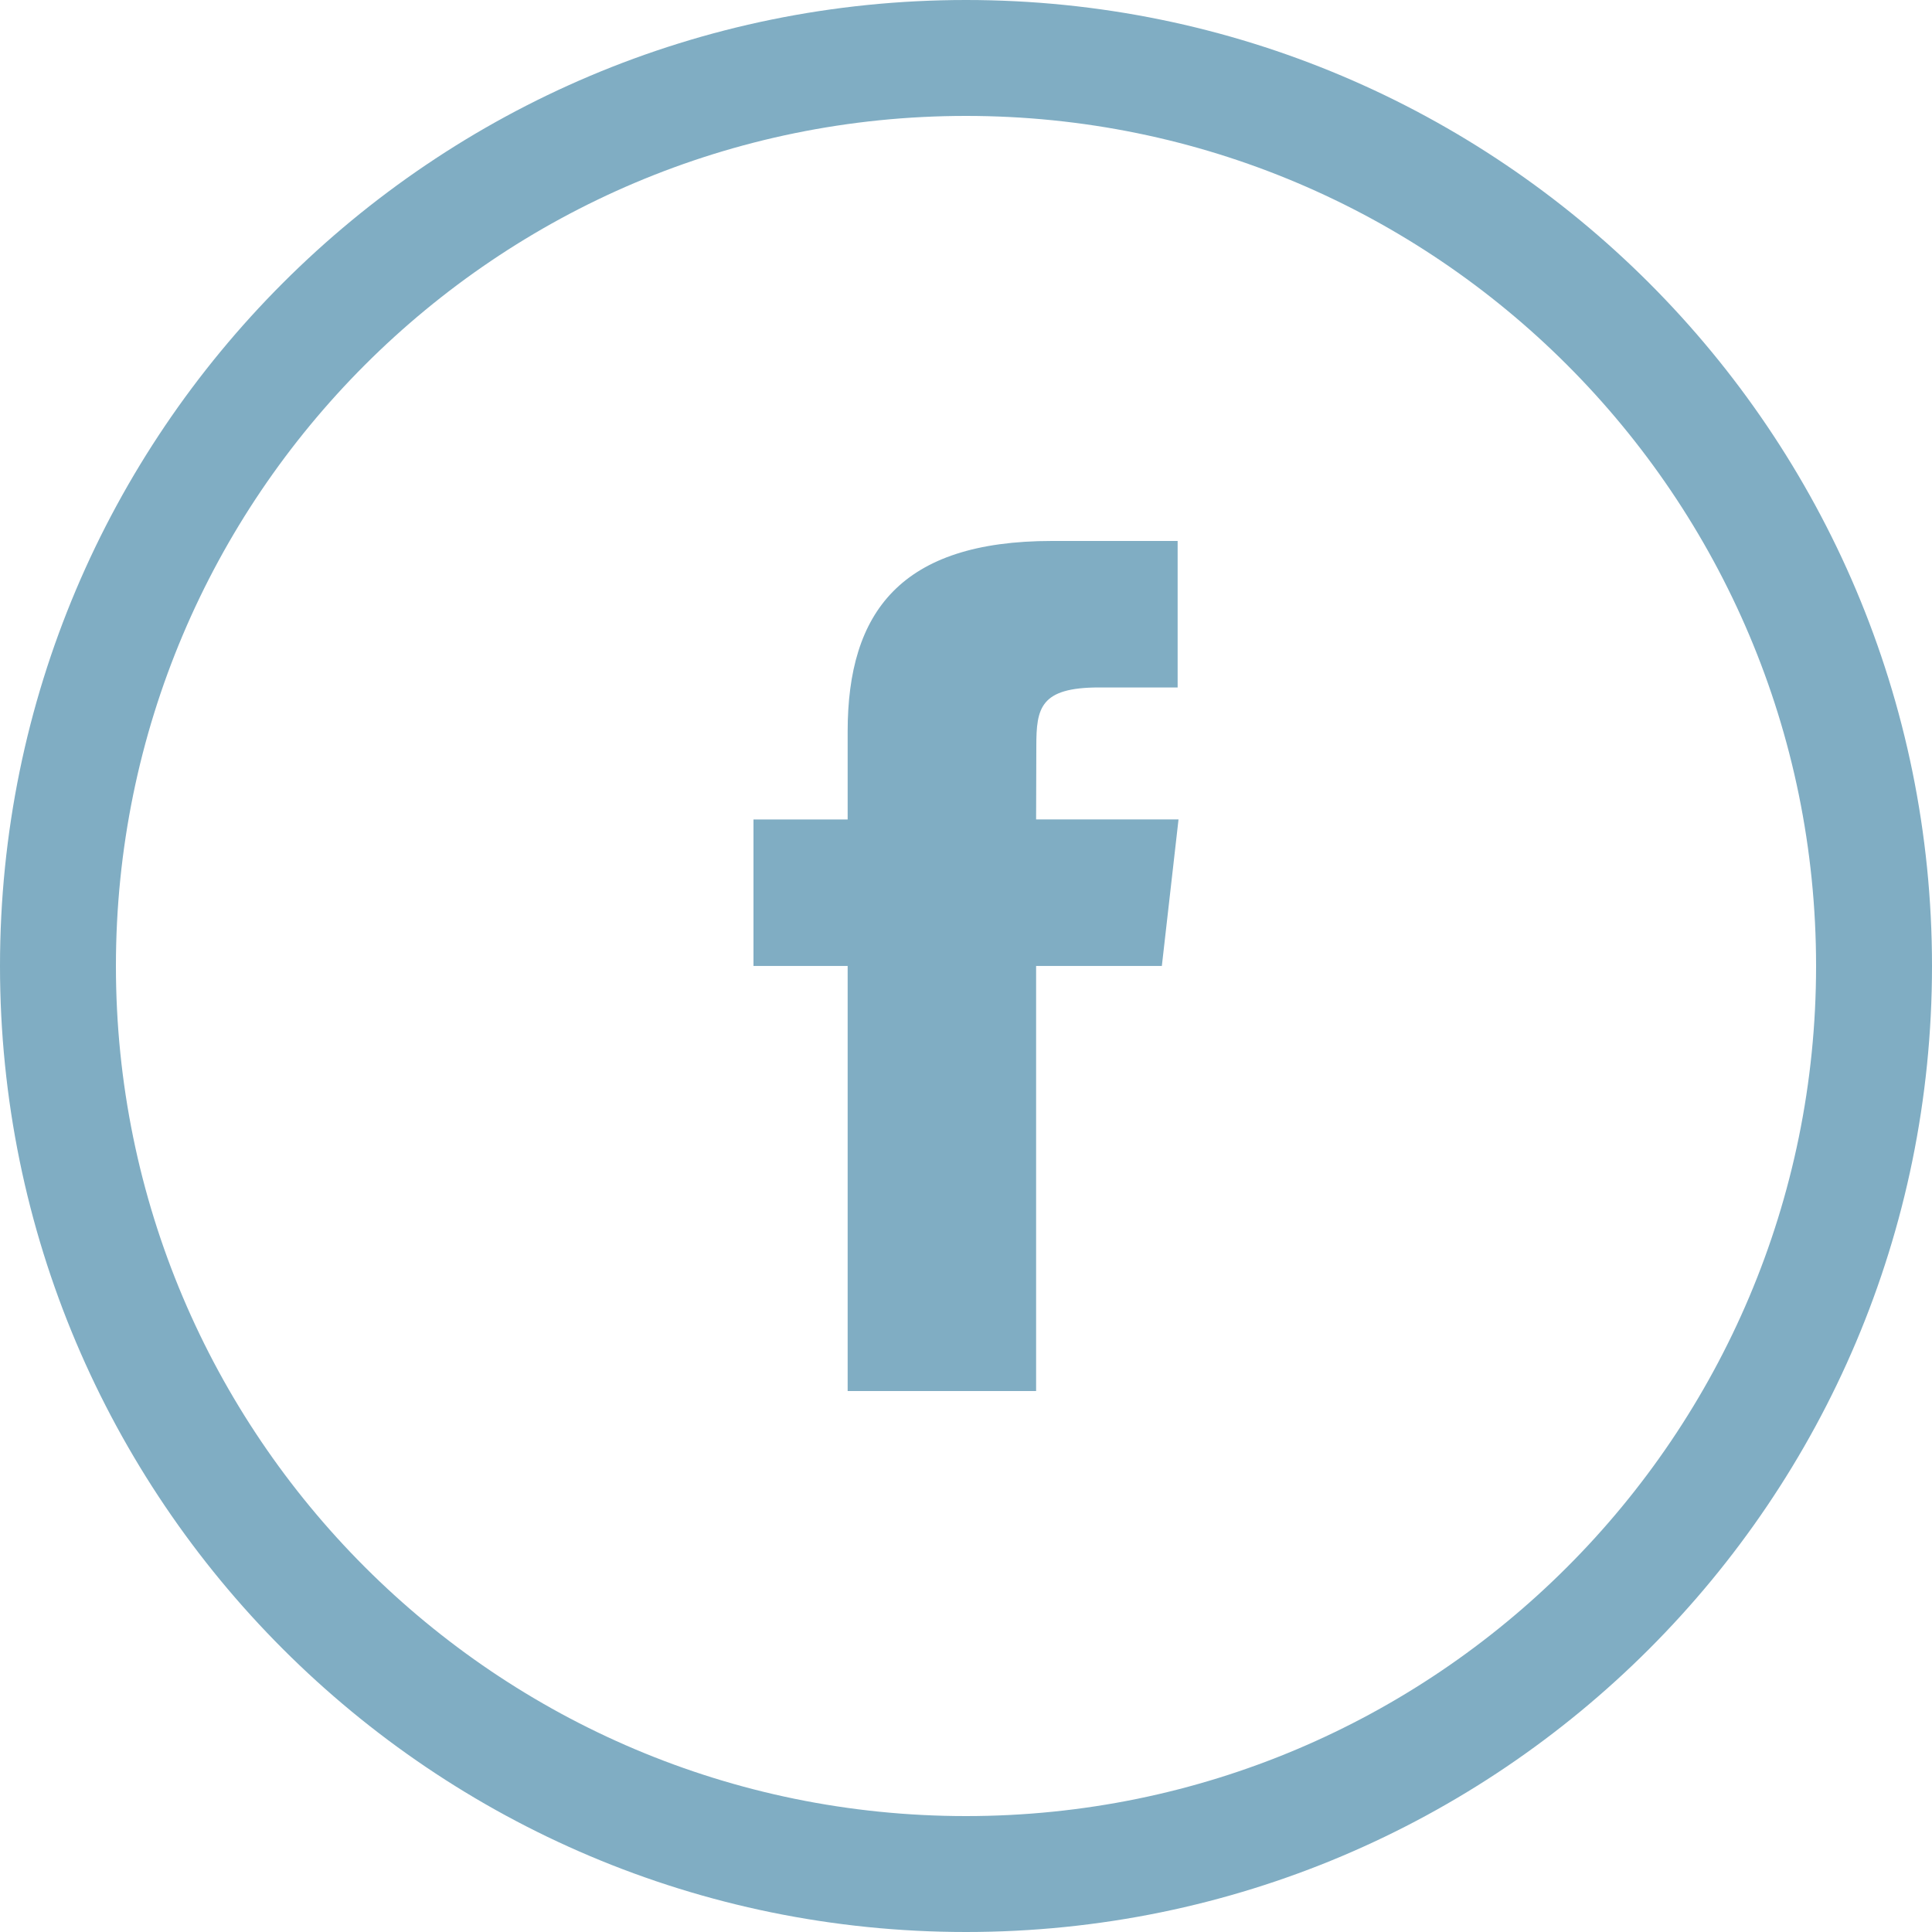
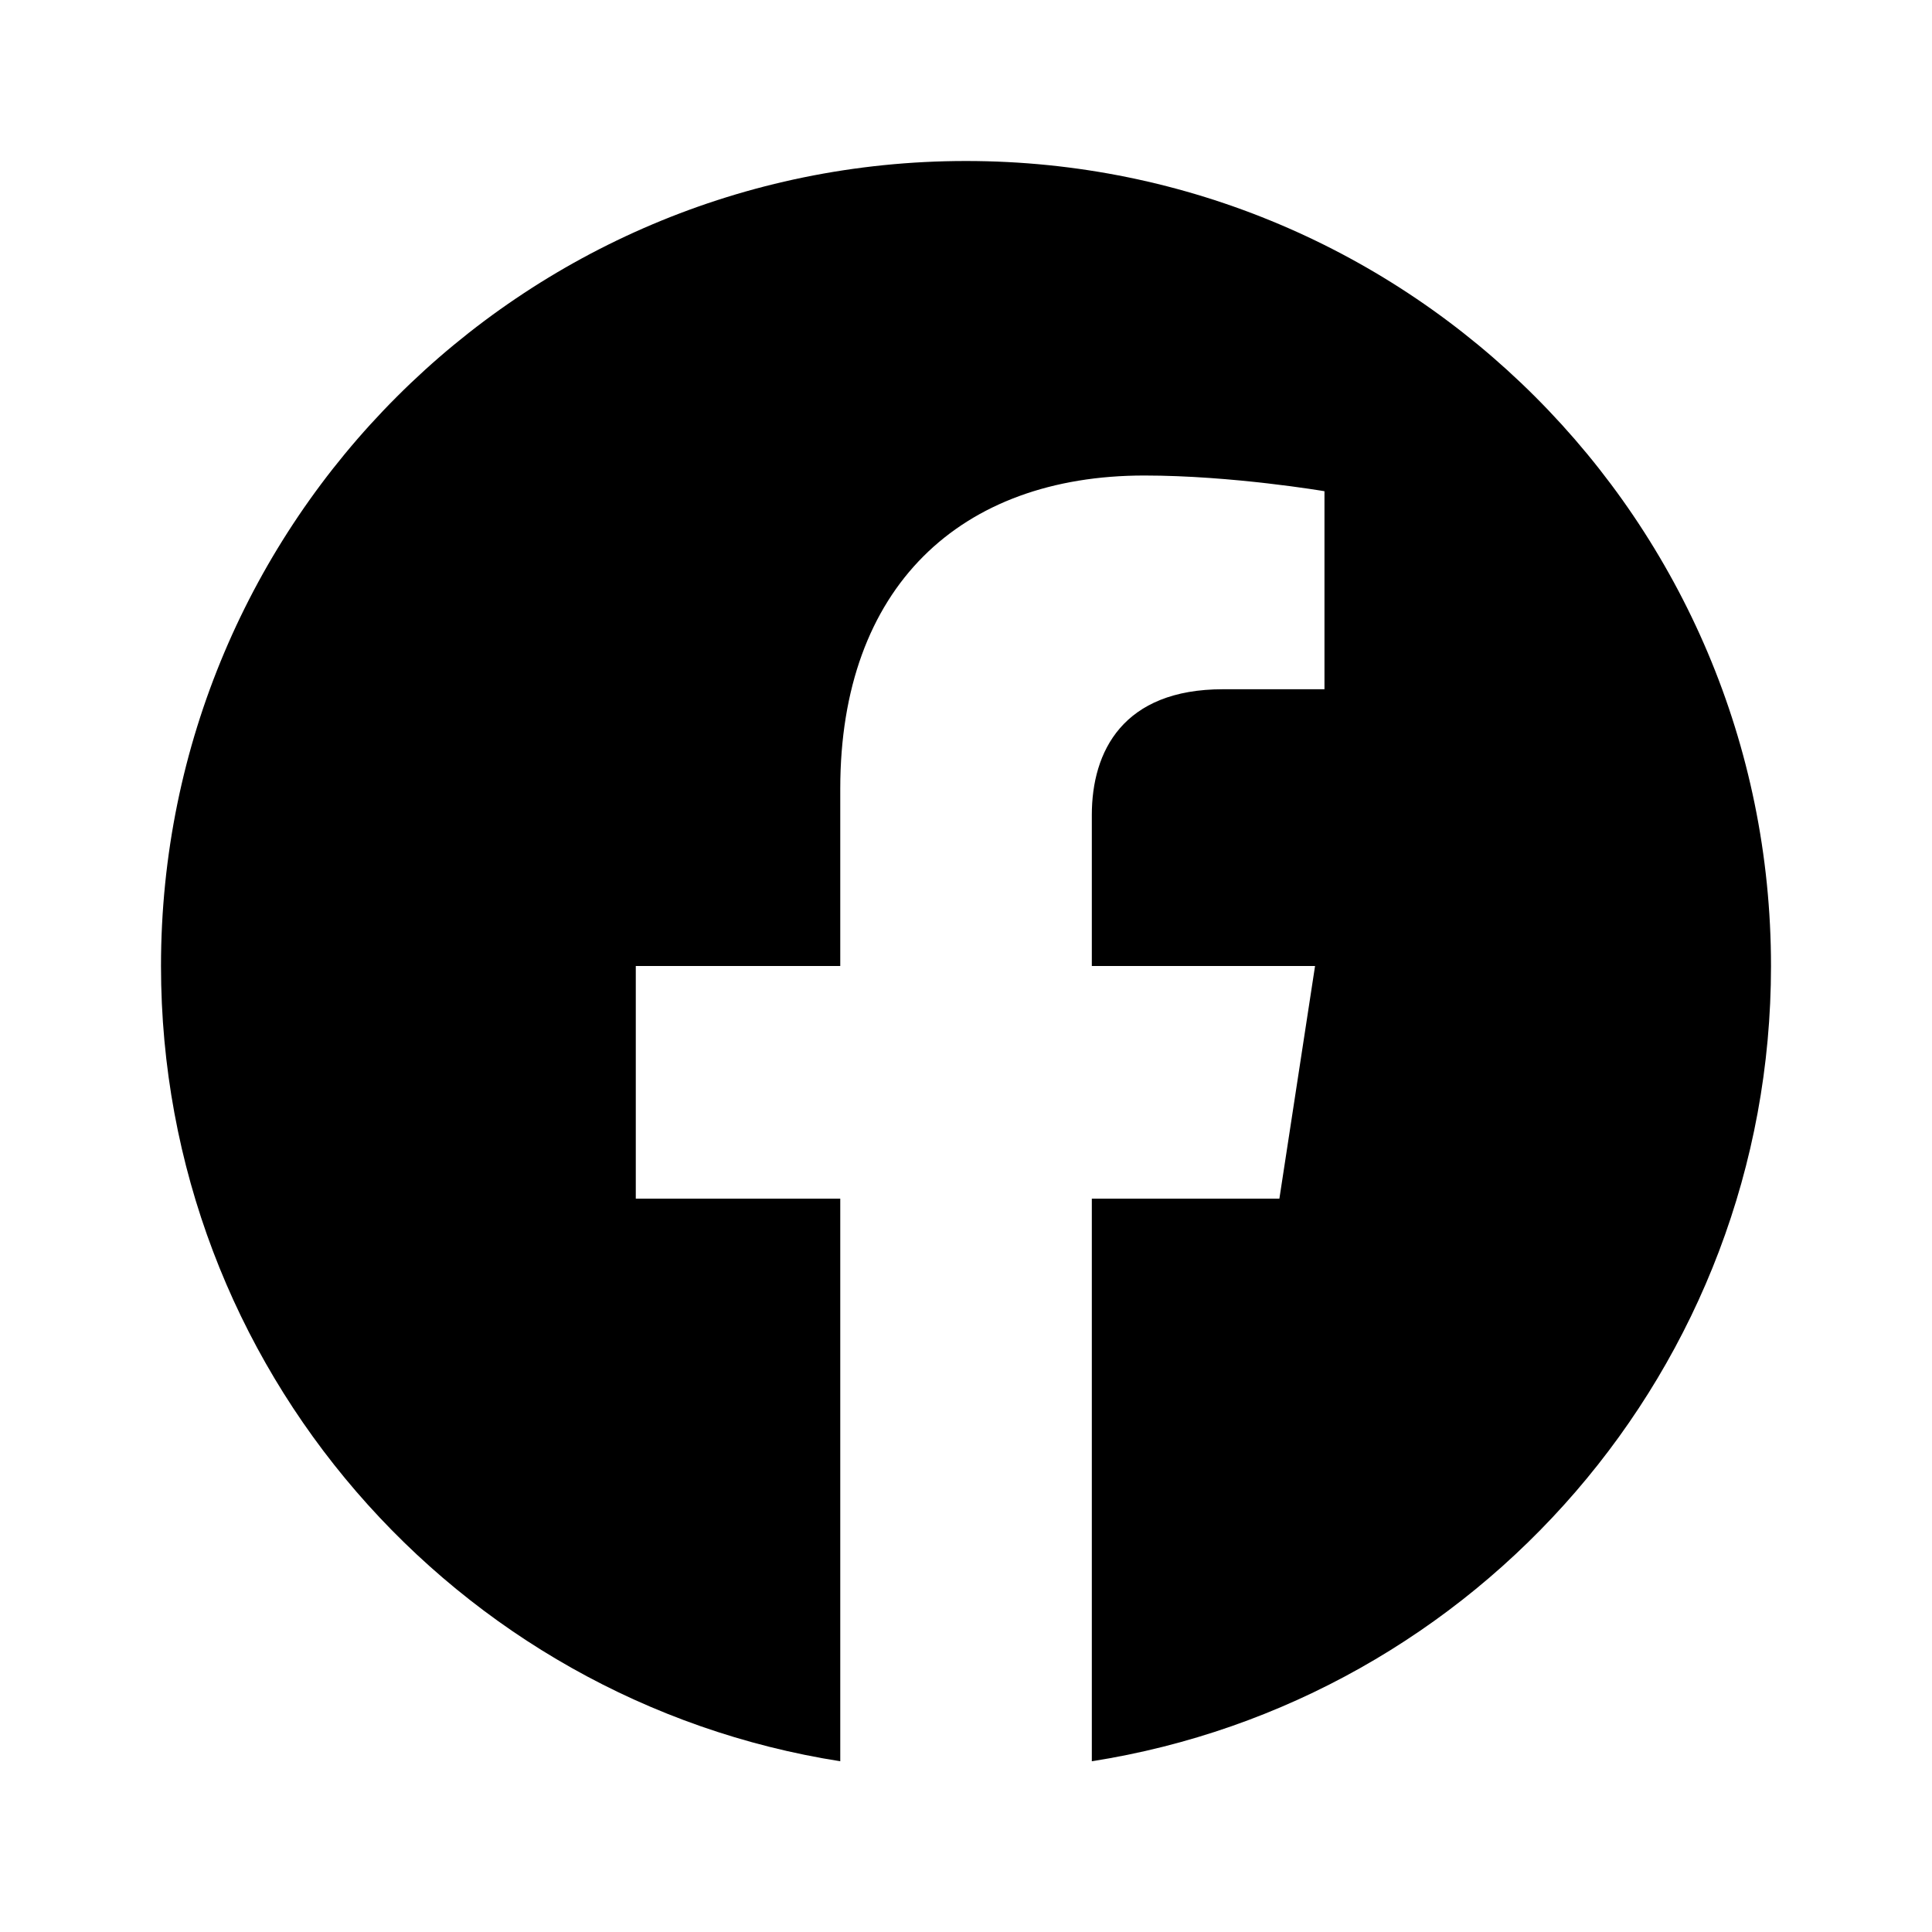
- <svg xmlns="http://www.w3.org/2000/svg" width="35" height="35" viewBox="0 0 35 35" fill="none">
-   <path fill-rule="evenodd" clip-rule="evenodd" d="M17.5 35C27.165 35 35 27.165 35 17.5C35 7.835 27.165 0 17.5 0C7.835 0 0 7.835 0 17.5C0 27.165 7.835 35 17.5 35ZM17.5 32.9C26.005 32.9 32.9 26.005 32.9 17.5C32.9 8.995 26.005 2.1 17.5 2.1C8.995 2.1 2.1 8.995 2.1 17.5C2.1 26.005 8.995 32.9 17.5 32.9ZM18.77 25.2V17.499H21.048L21.35 14.845H18.77L18.774 13.517C18.774 12.825 18.845 12.454 19.91 12.454H21.334V9.8H19.056C16.319 9.8 15.356 11.087 15.356 13.252V14.846H13.65V17.499H15.356V25.2H18.77Z" fill="#80ADC3" />
+ <svg xmlns="http://www.w3.org/2000/svg" viewBox="0 0 24 24" width="24" height="24">
+   <path fill="none" d="M0 0h24v24H0z" />
+   <path d="M12 2C6.477 2 2 6.477 2 12c0 4.991 3.657 9.128 8.438 9.879V14.89h-2.54V12h2.54V9.797c0-2.506 1.492-3.89 3.777-3.89 1.094 0 2.238.195 2.238.195v2.46h-1.26c-1.243 0-1.63.771-1.63 1.562V12h2.773l-.443 2.89h-2.33v6.989C18.343 21.129 22 16.99 22 12c0-5.523-4.477-10-10-10z" />
</svg>
